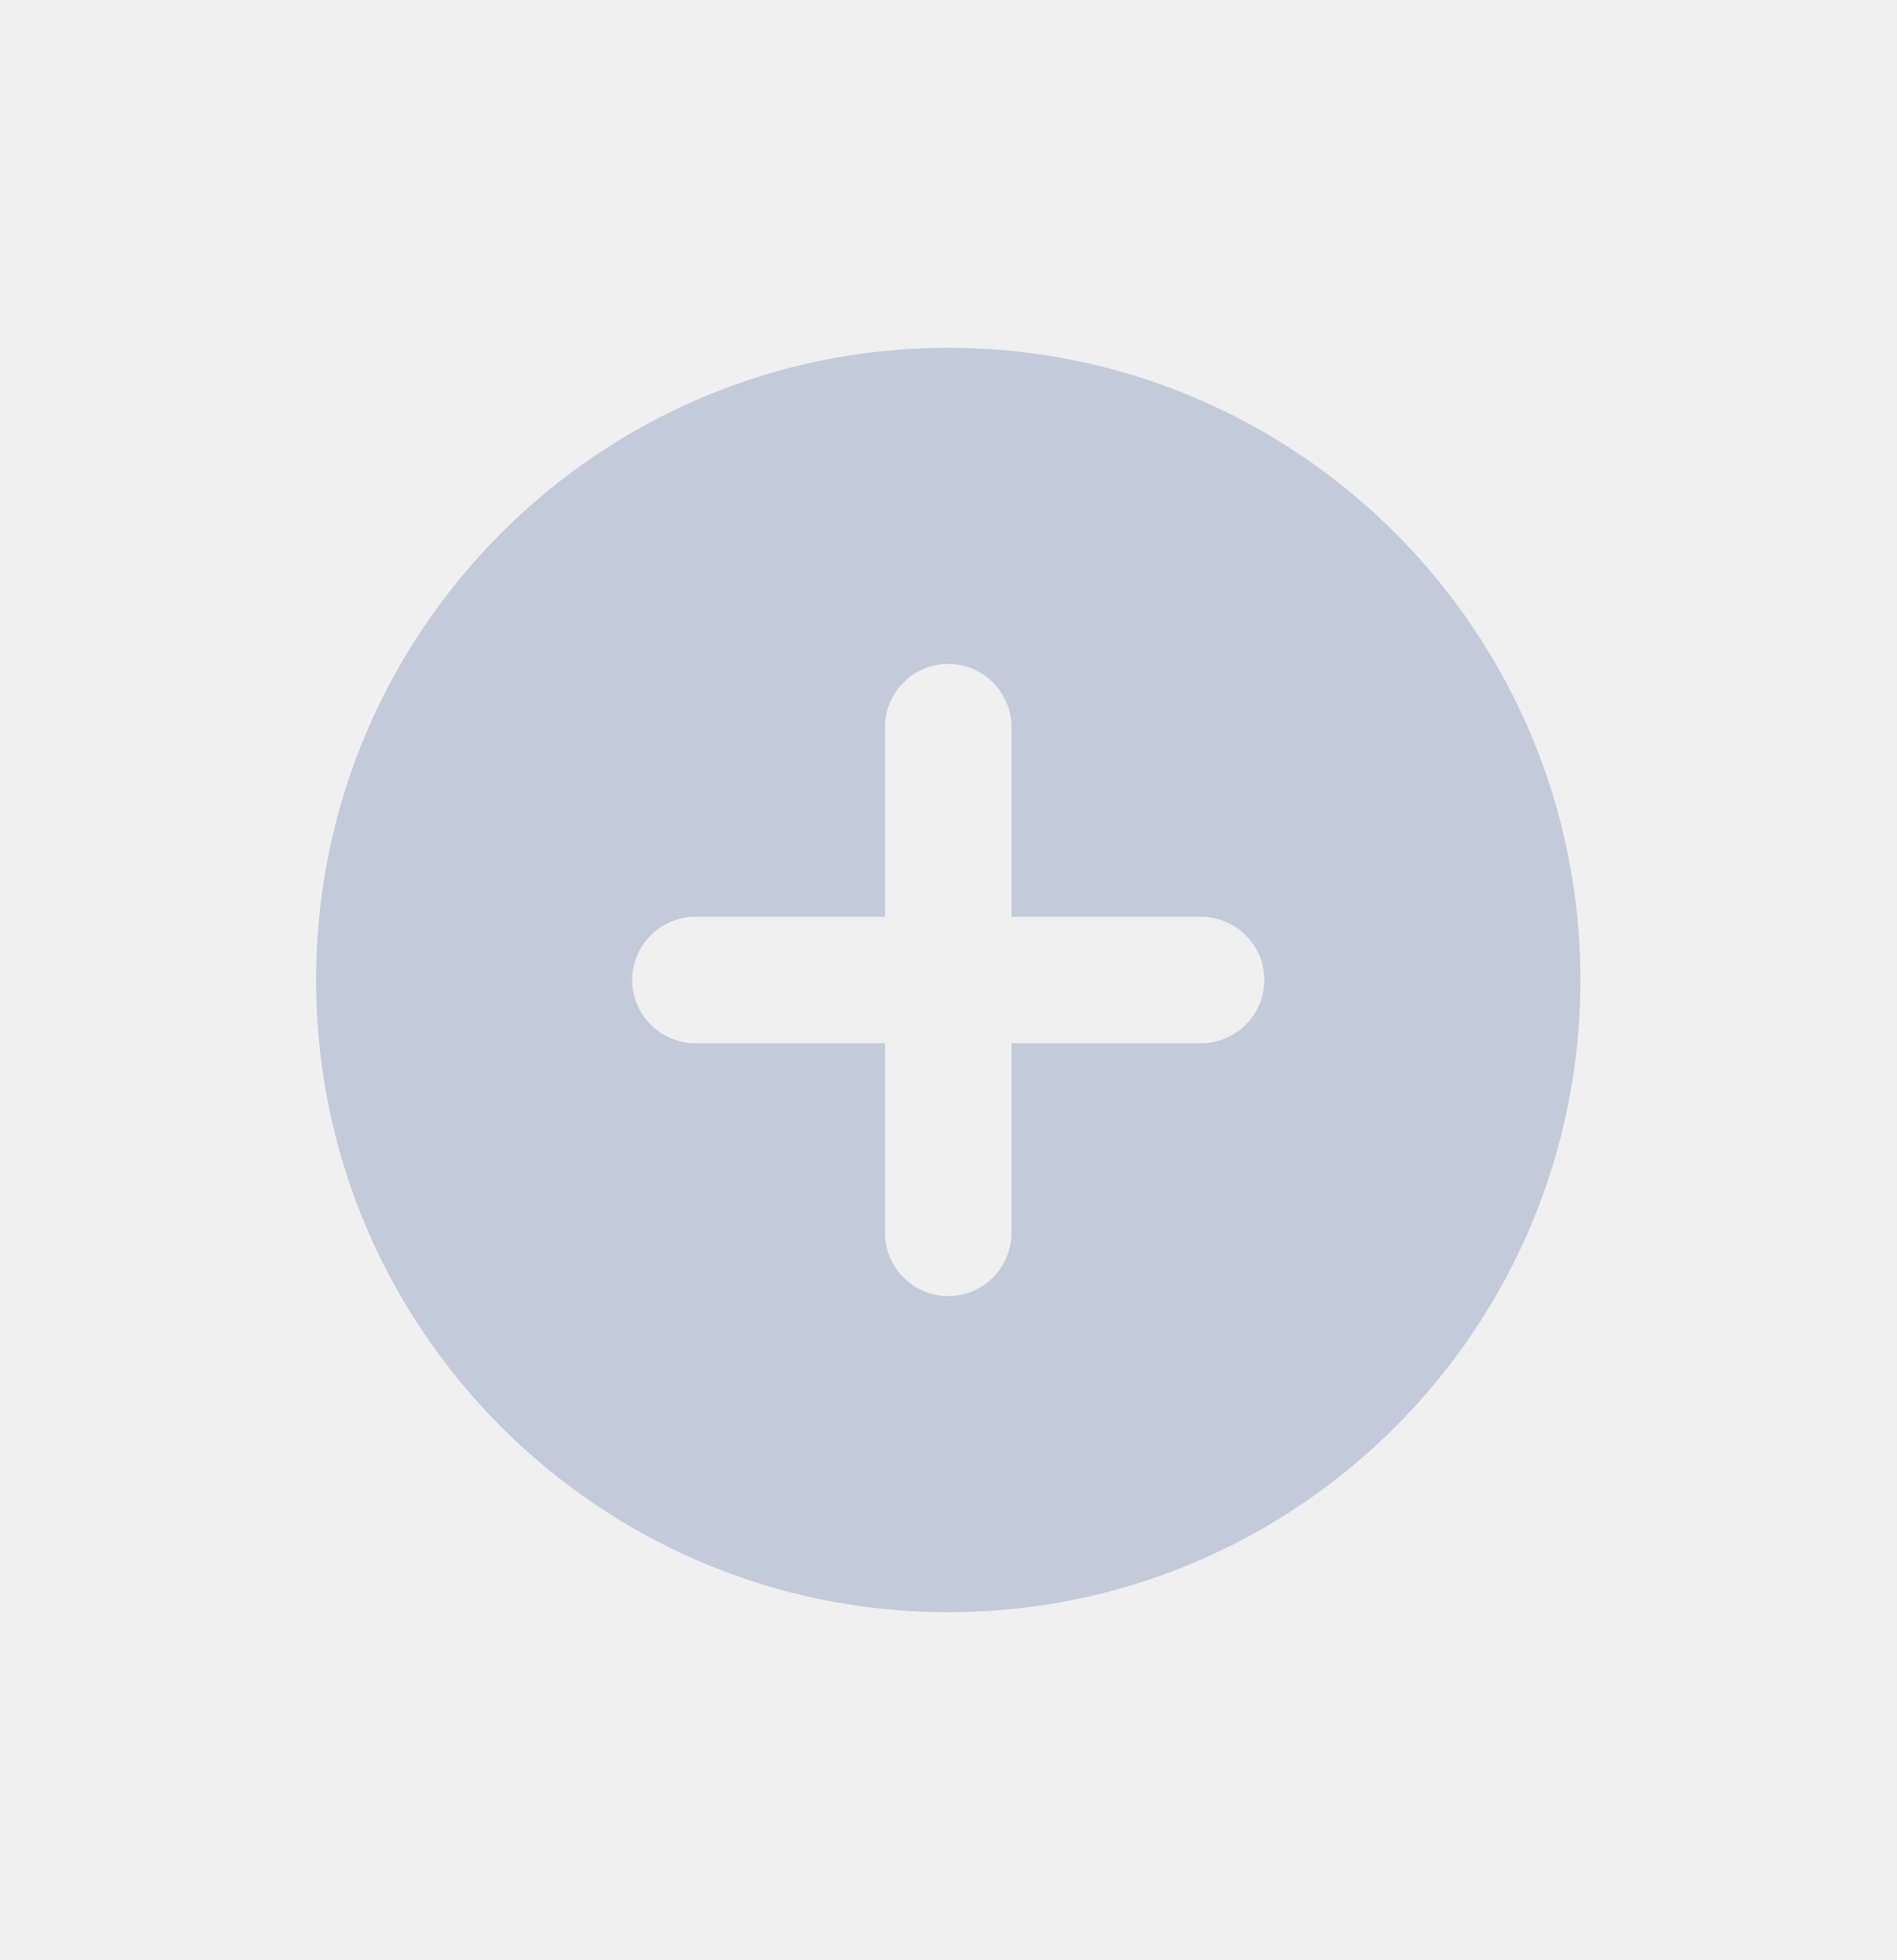
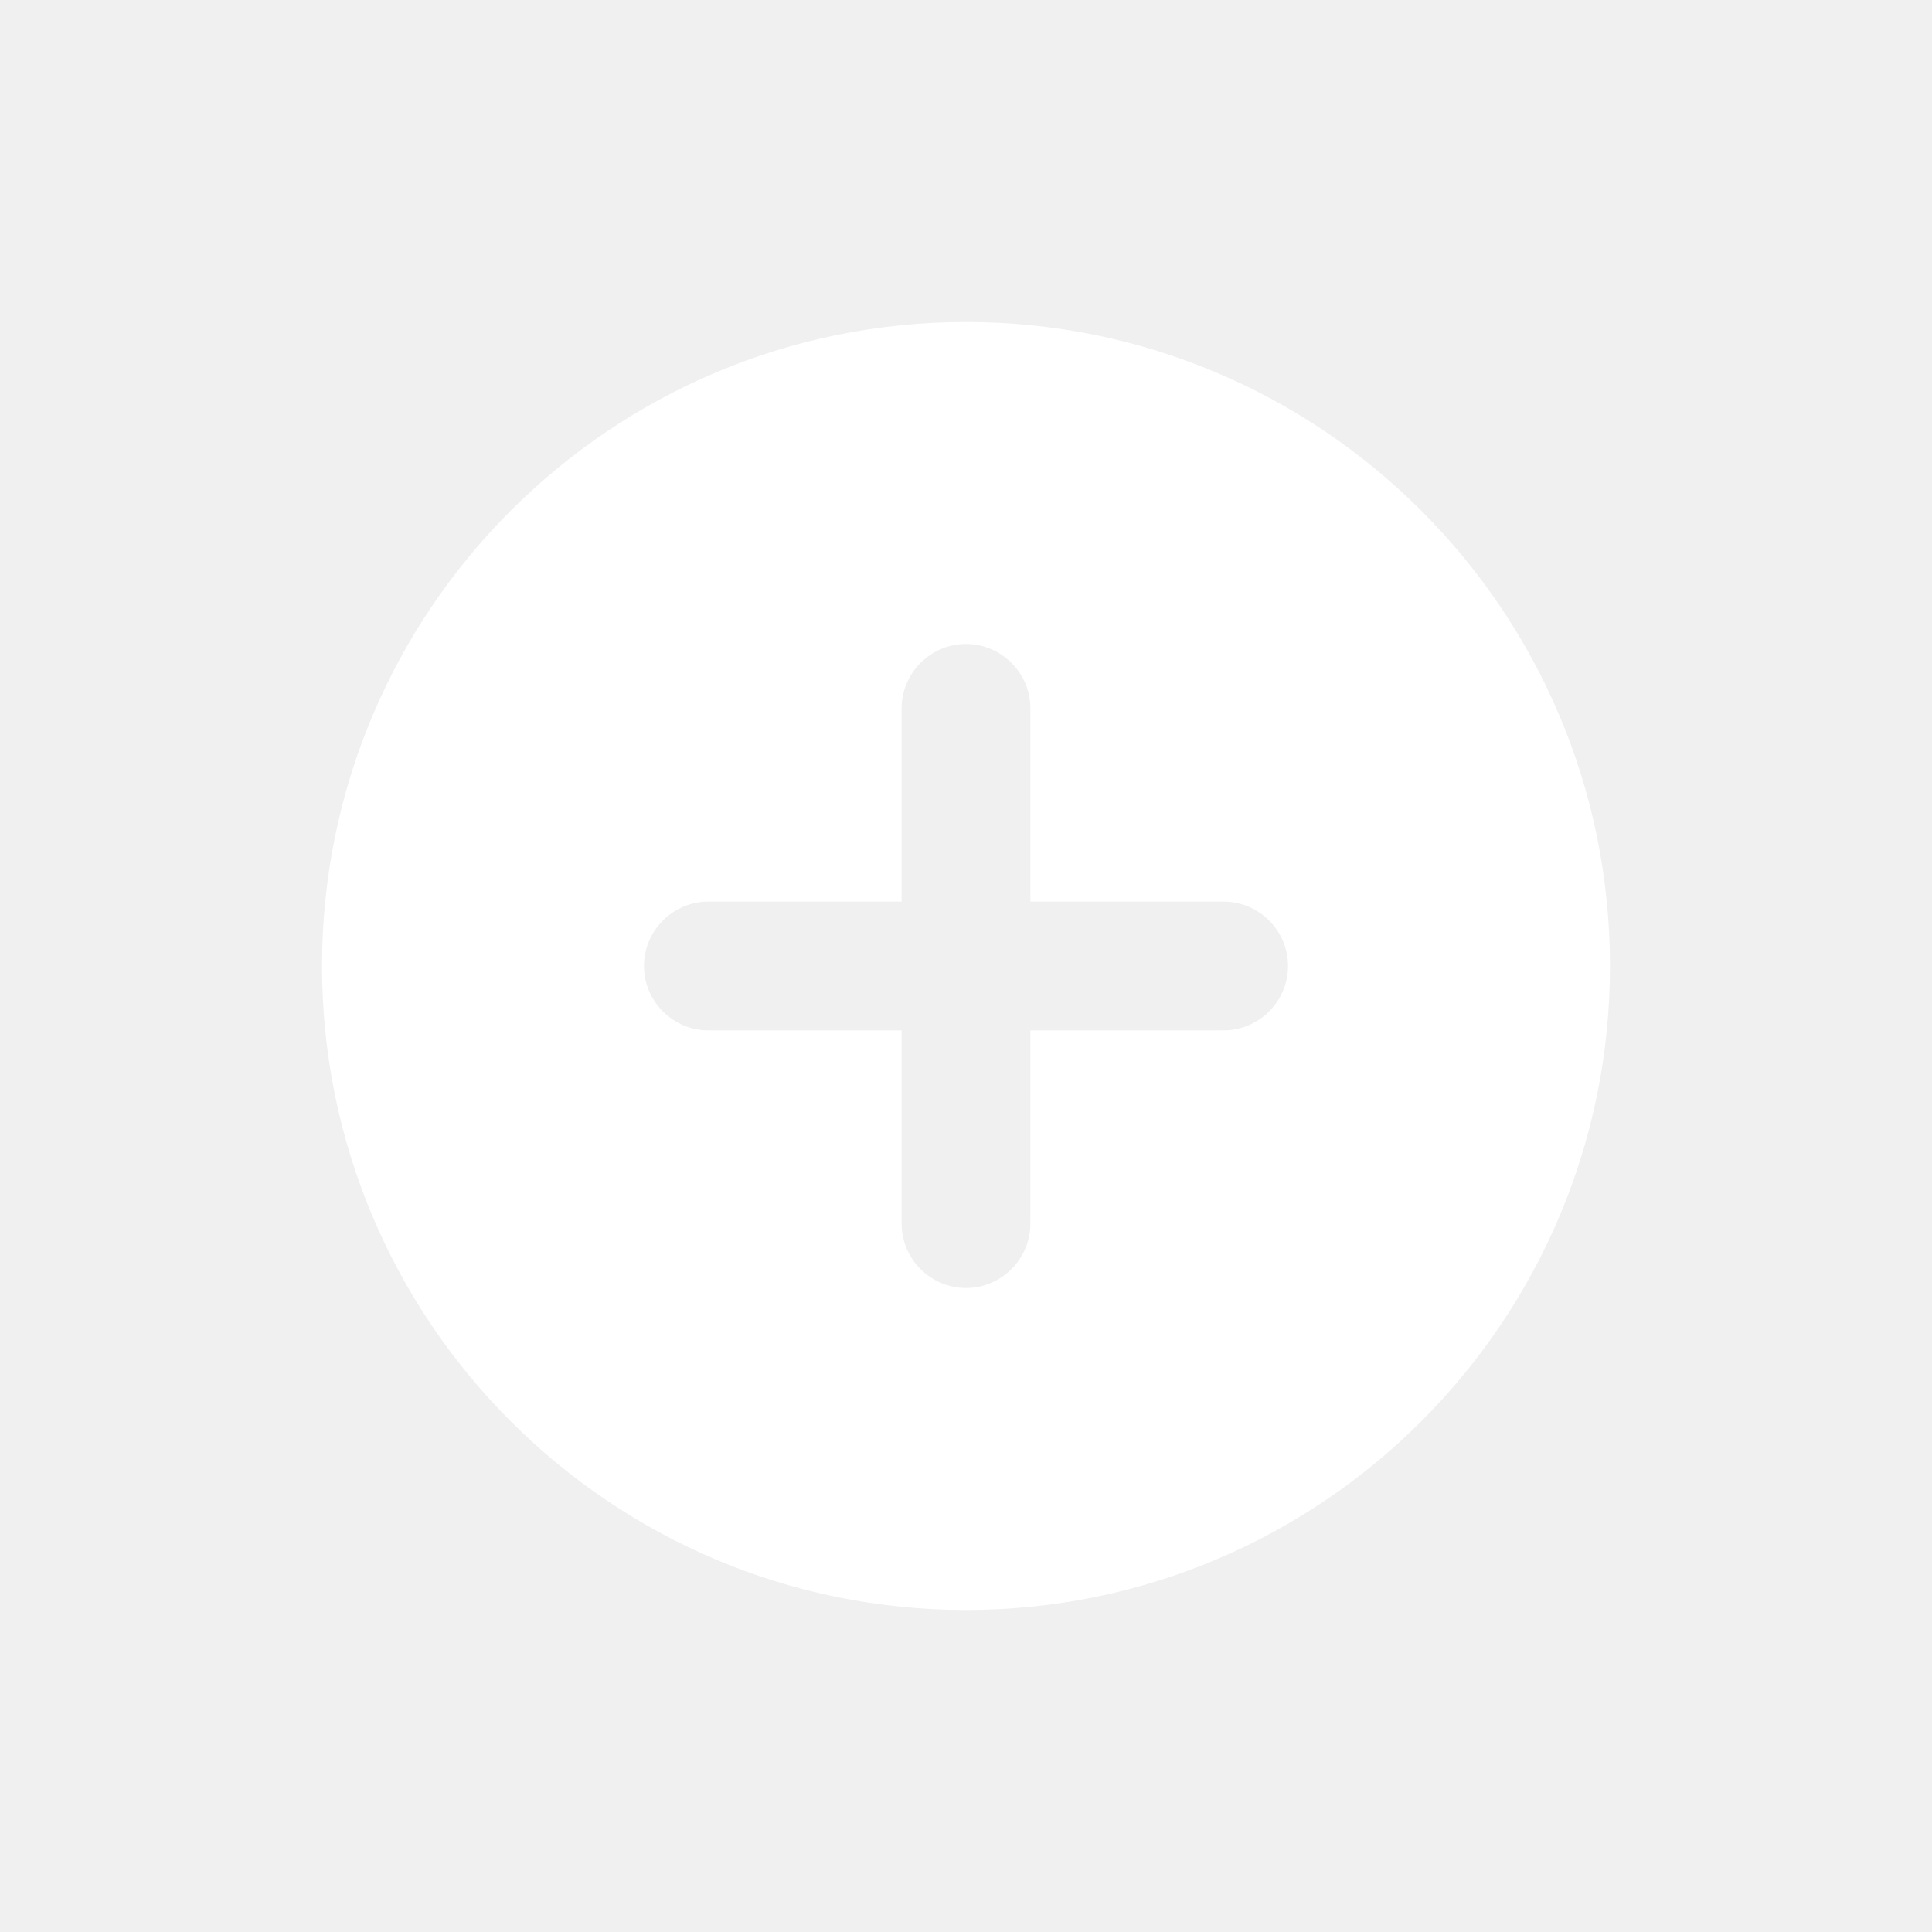
- <svg xmlns="http://www.w3.org/2000/svg" width="30" height="31" viewBox="0 0 30 31" fill="none">
-   <g id="Icon">
-     <path id="Icon_2" fill-rule="evenodd" clip-rule="evenodd" d="M15 5.5C9.48 5.5 5 9.98 5 15.5C5 21.02 9.48 25.5 15 25.5C20.52 25.5 25 21.02 25 15.5C25 9.98 20.52 5.5 15 5.5ZM19 16.5H16V19.5C16 20.05 15.55 20.5 15 20.5C14.45 20.5 14 20.05 14 19.5V16.5H11C10.45 16.5 10 16.05 10 15.5C10 14.95 10.45 14.5 11 14.5H14V11.5C14 10.95 14.45 10.5 15 10.5C15.55 10.5 16 10.95 16 11.5V14.5H19C19.55 14.5 20 14.95 20 15.5C20 16.05 19.55 16.5 19 16.5Z" fill="#C3CAD9" />
-   </g>
+ <svg xmlns="http://www.w3.org/2000/svg" width="28" height="28" viewBox="0 0 28 28" fill="none">
+   <path fill-rule="evenodd" clip-rule="evenodd" d="M14 4.667C8.848 4.667 4.667 8.848 4.667 14C4.667 19.152 8.848 23.333 14 23.333C19.152 23.333 23.333 19.152 23.333 14C23.333 8.848 19.152 4.667 14 4.667ZM17.733 14.933H14.933V17.733C14.933 18.247 14.513 18.667 14 18.667C13.487 18.667 13.067 18.247 13.067 17.733V14.933H10.267C9.753 14.933 9.333 14.513 9.333 14C9.333 13.487 9.753 13.067 10.267 13.067H13.067V10.267C13.067 9.753 13.487 9.333 14 9.333C14.513 9.333 14.933 9.753 14.933 10.267V13.067H17.733C18.247 13.067 18.667 13.487 18.667 14C18.667 14.513 18.247 14.933 17.733 14.933Z" fill="white" />
</svg>
